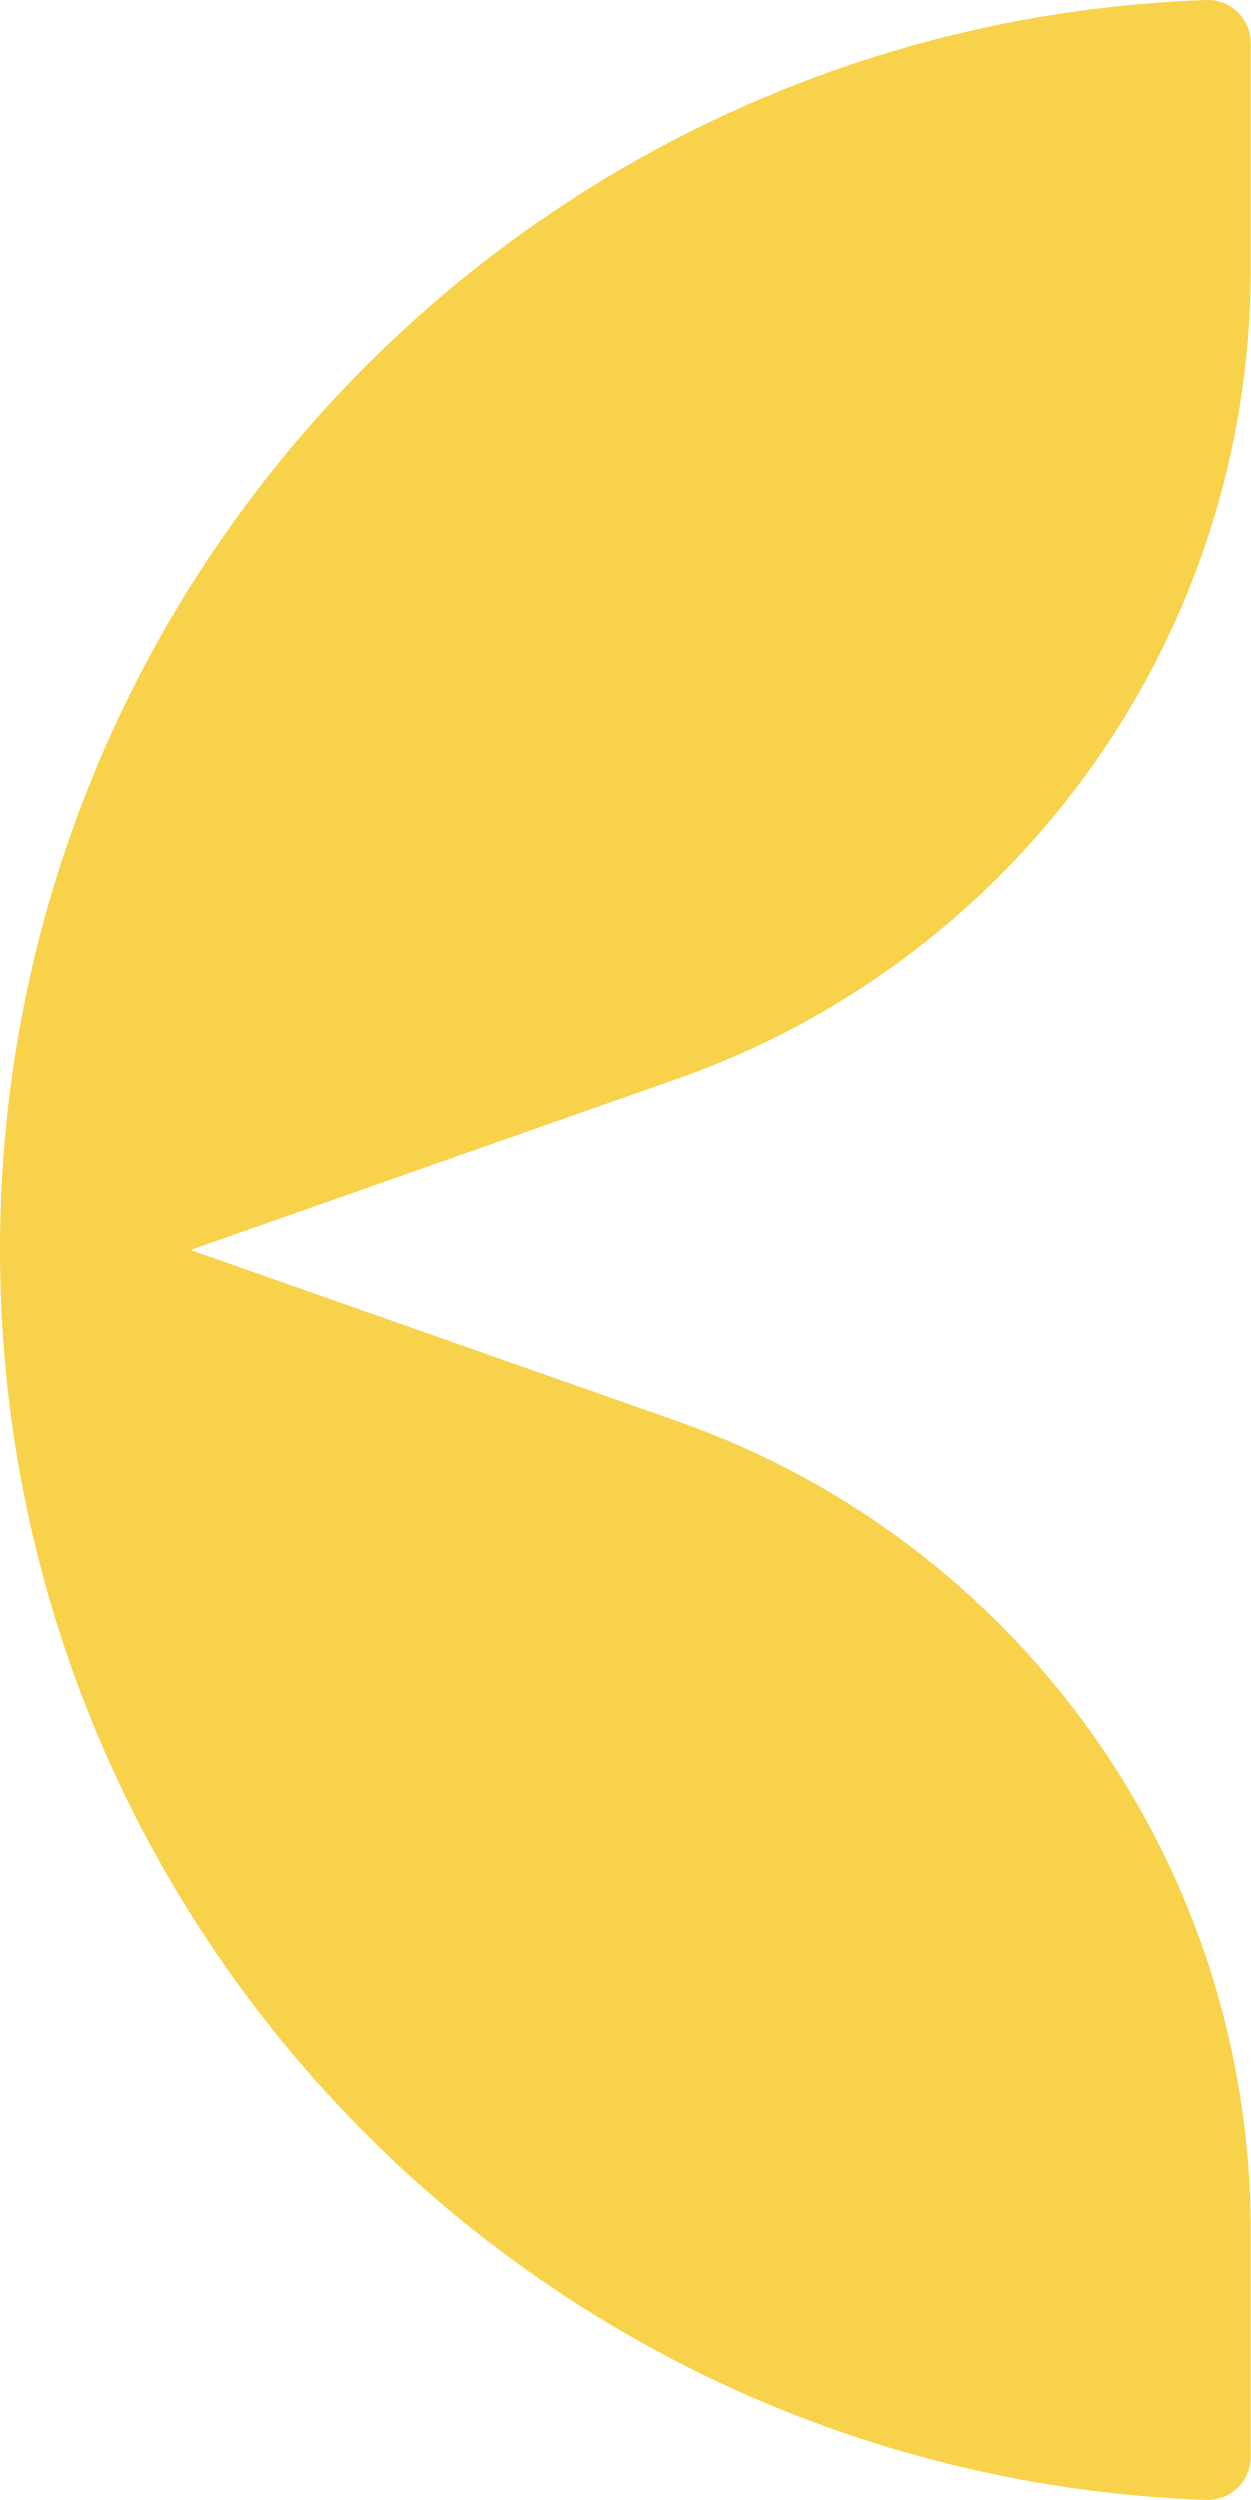
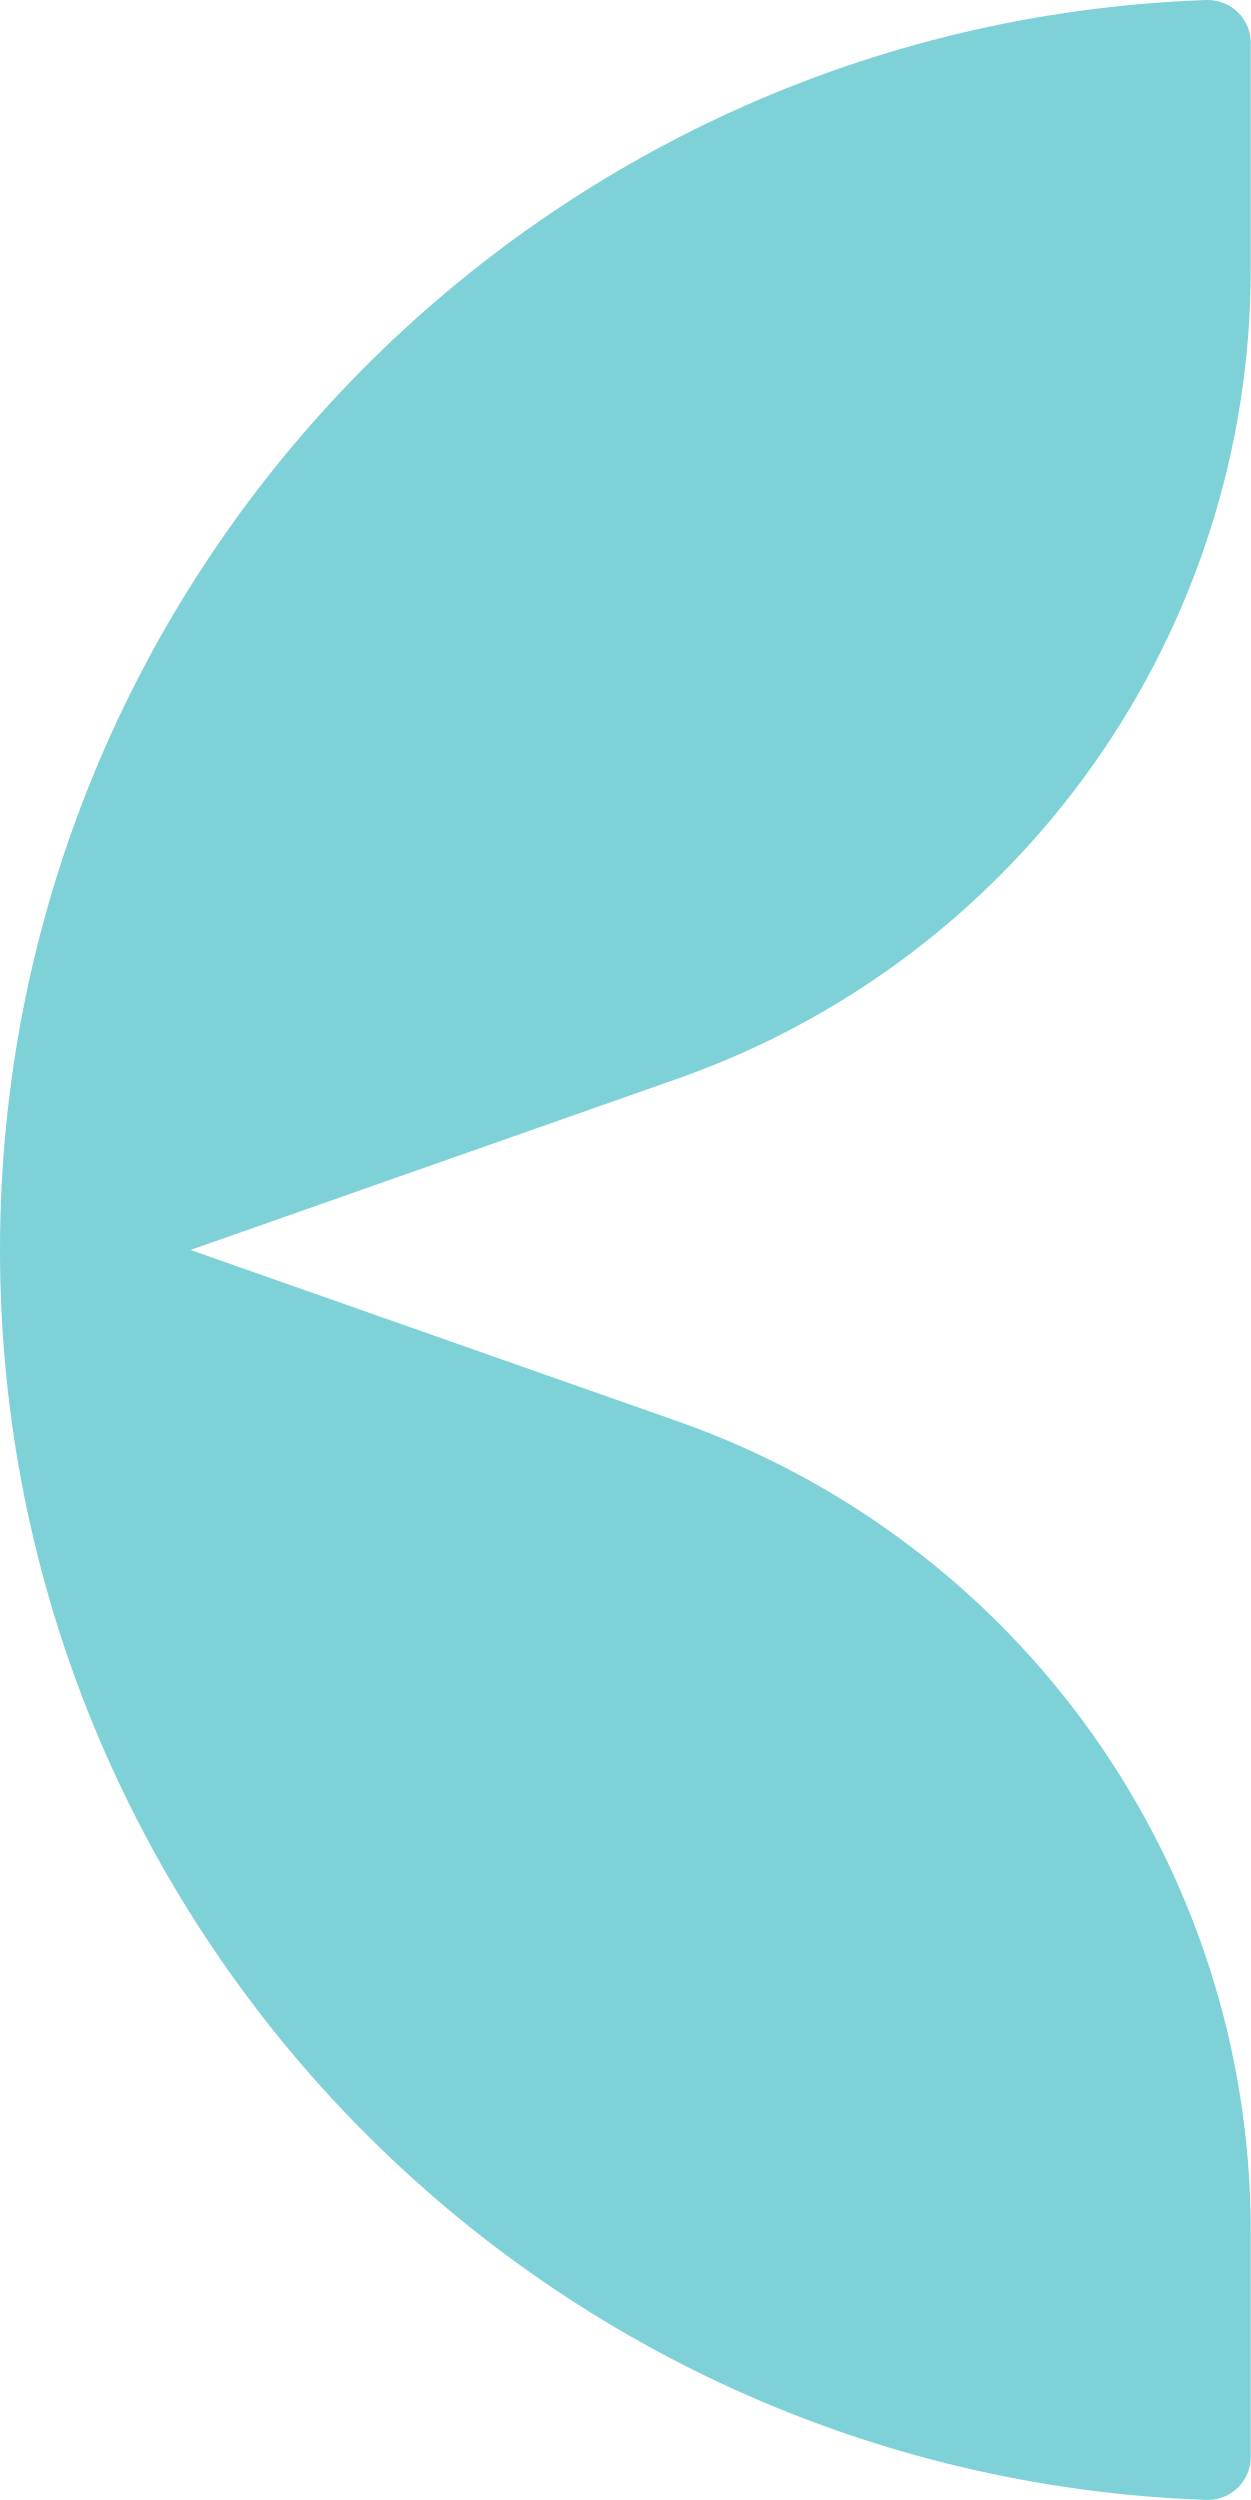
<svg xmlns="http://www.w3.org/2000/svg" width="22.742" height="45.457" viewBox="0 0 22.742 45.457">
-   <path id="Path_1030" data-name="Path 1030" d="M-438.237-115.732a.781.781,0,0,0-.807-.781,22.742,22.742,0,0,0-21.935,22.728,22.742,22.742,0,0,0,21.935,22.728.781.781,0,0,0,.807-.781v-4.113a15.606,15.606,0,0,0-10.429-14.722l-8.849-3.112,8.849-3.112a15.606,15.606,0,0,0,10.429-14.722Z" transform="translate(460.979 116.513)" fill="#f8d24b" />
+   <path id="Path_1030" data-name="Path 1030" d="M-438.237-115.732a.781.781,0,0,0-.807-.781,22.742,22.742,0,0,0-21.935,22.728,22.742,22.742,0,0,0,21.935,22.728.781.781,0,0,0,.807-.781v-4.113a15.606,15.606,0,0,0-10.429-14.722l-8.849-3.112,8.849-3.112a15.606,15.606,0,0,0,10.429-14.722Z" transform="translate(460.979 116.513)" fill="#7fd1d8" />
</svg>
